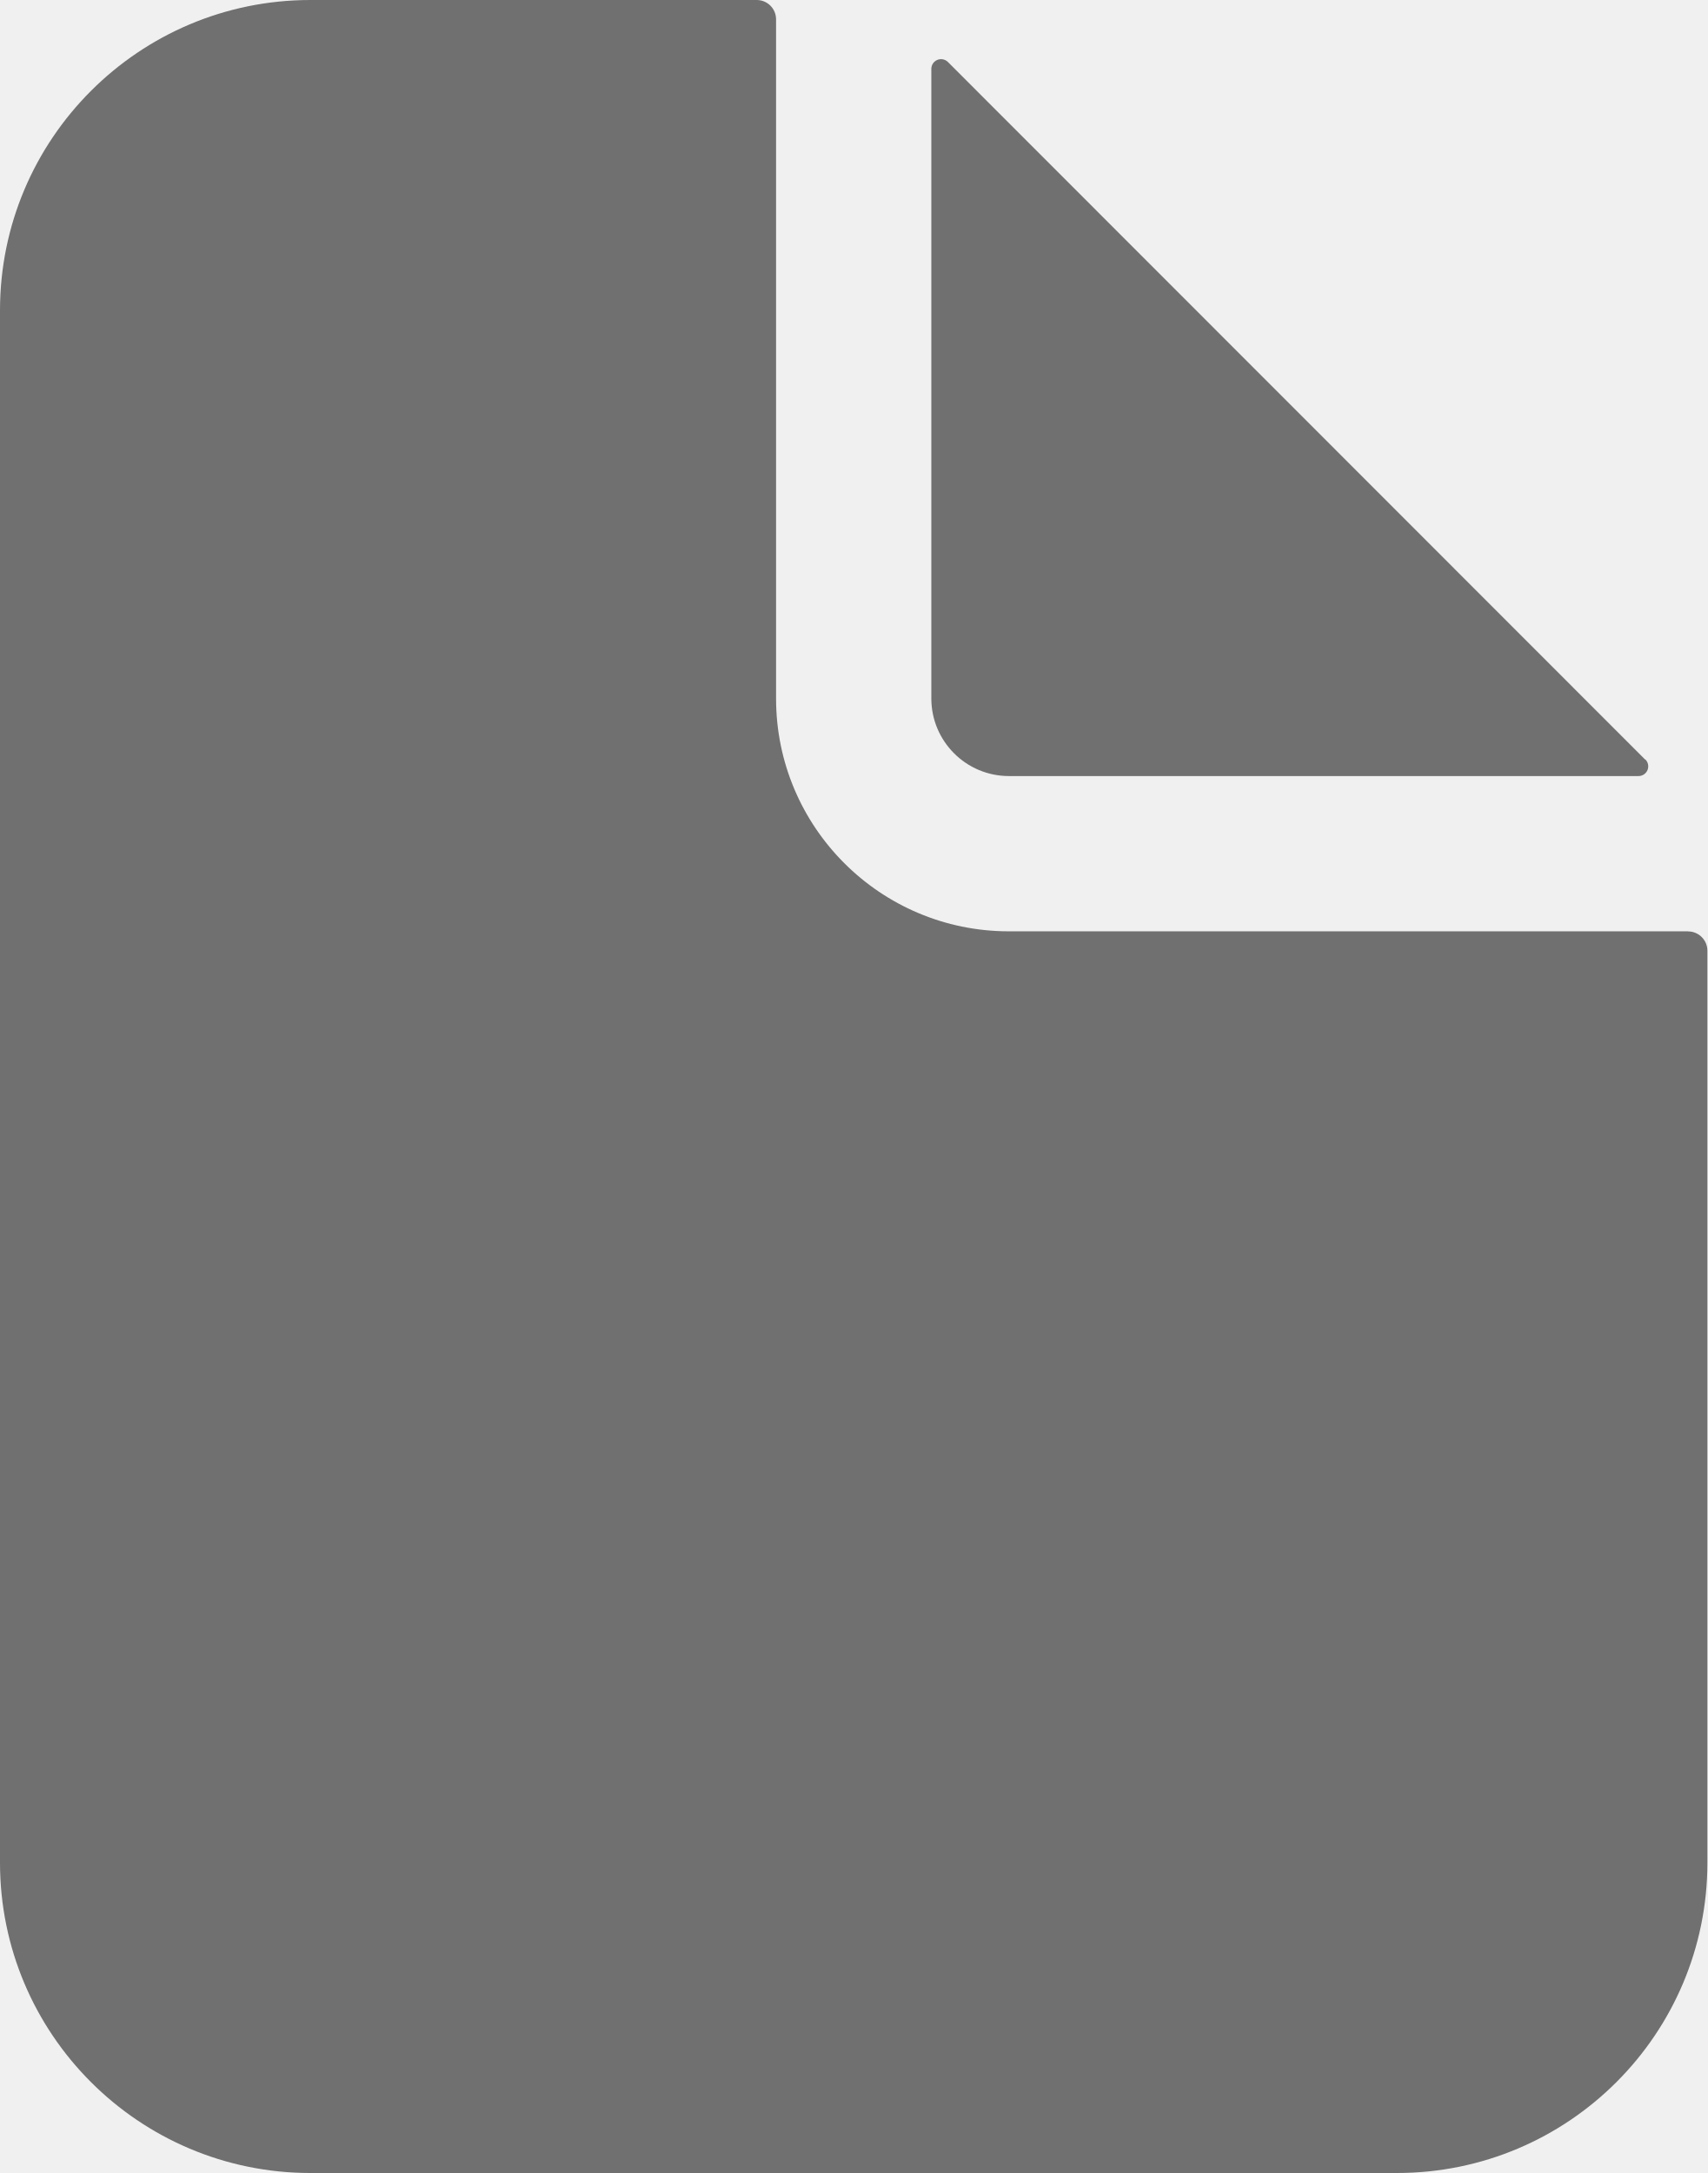
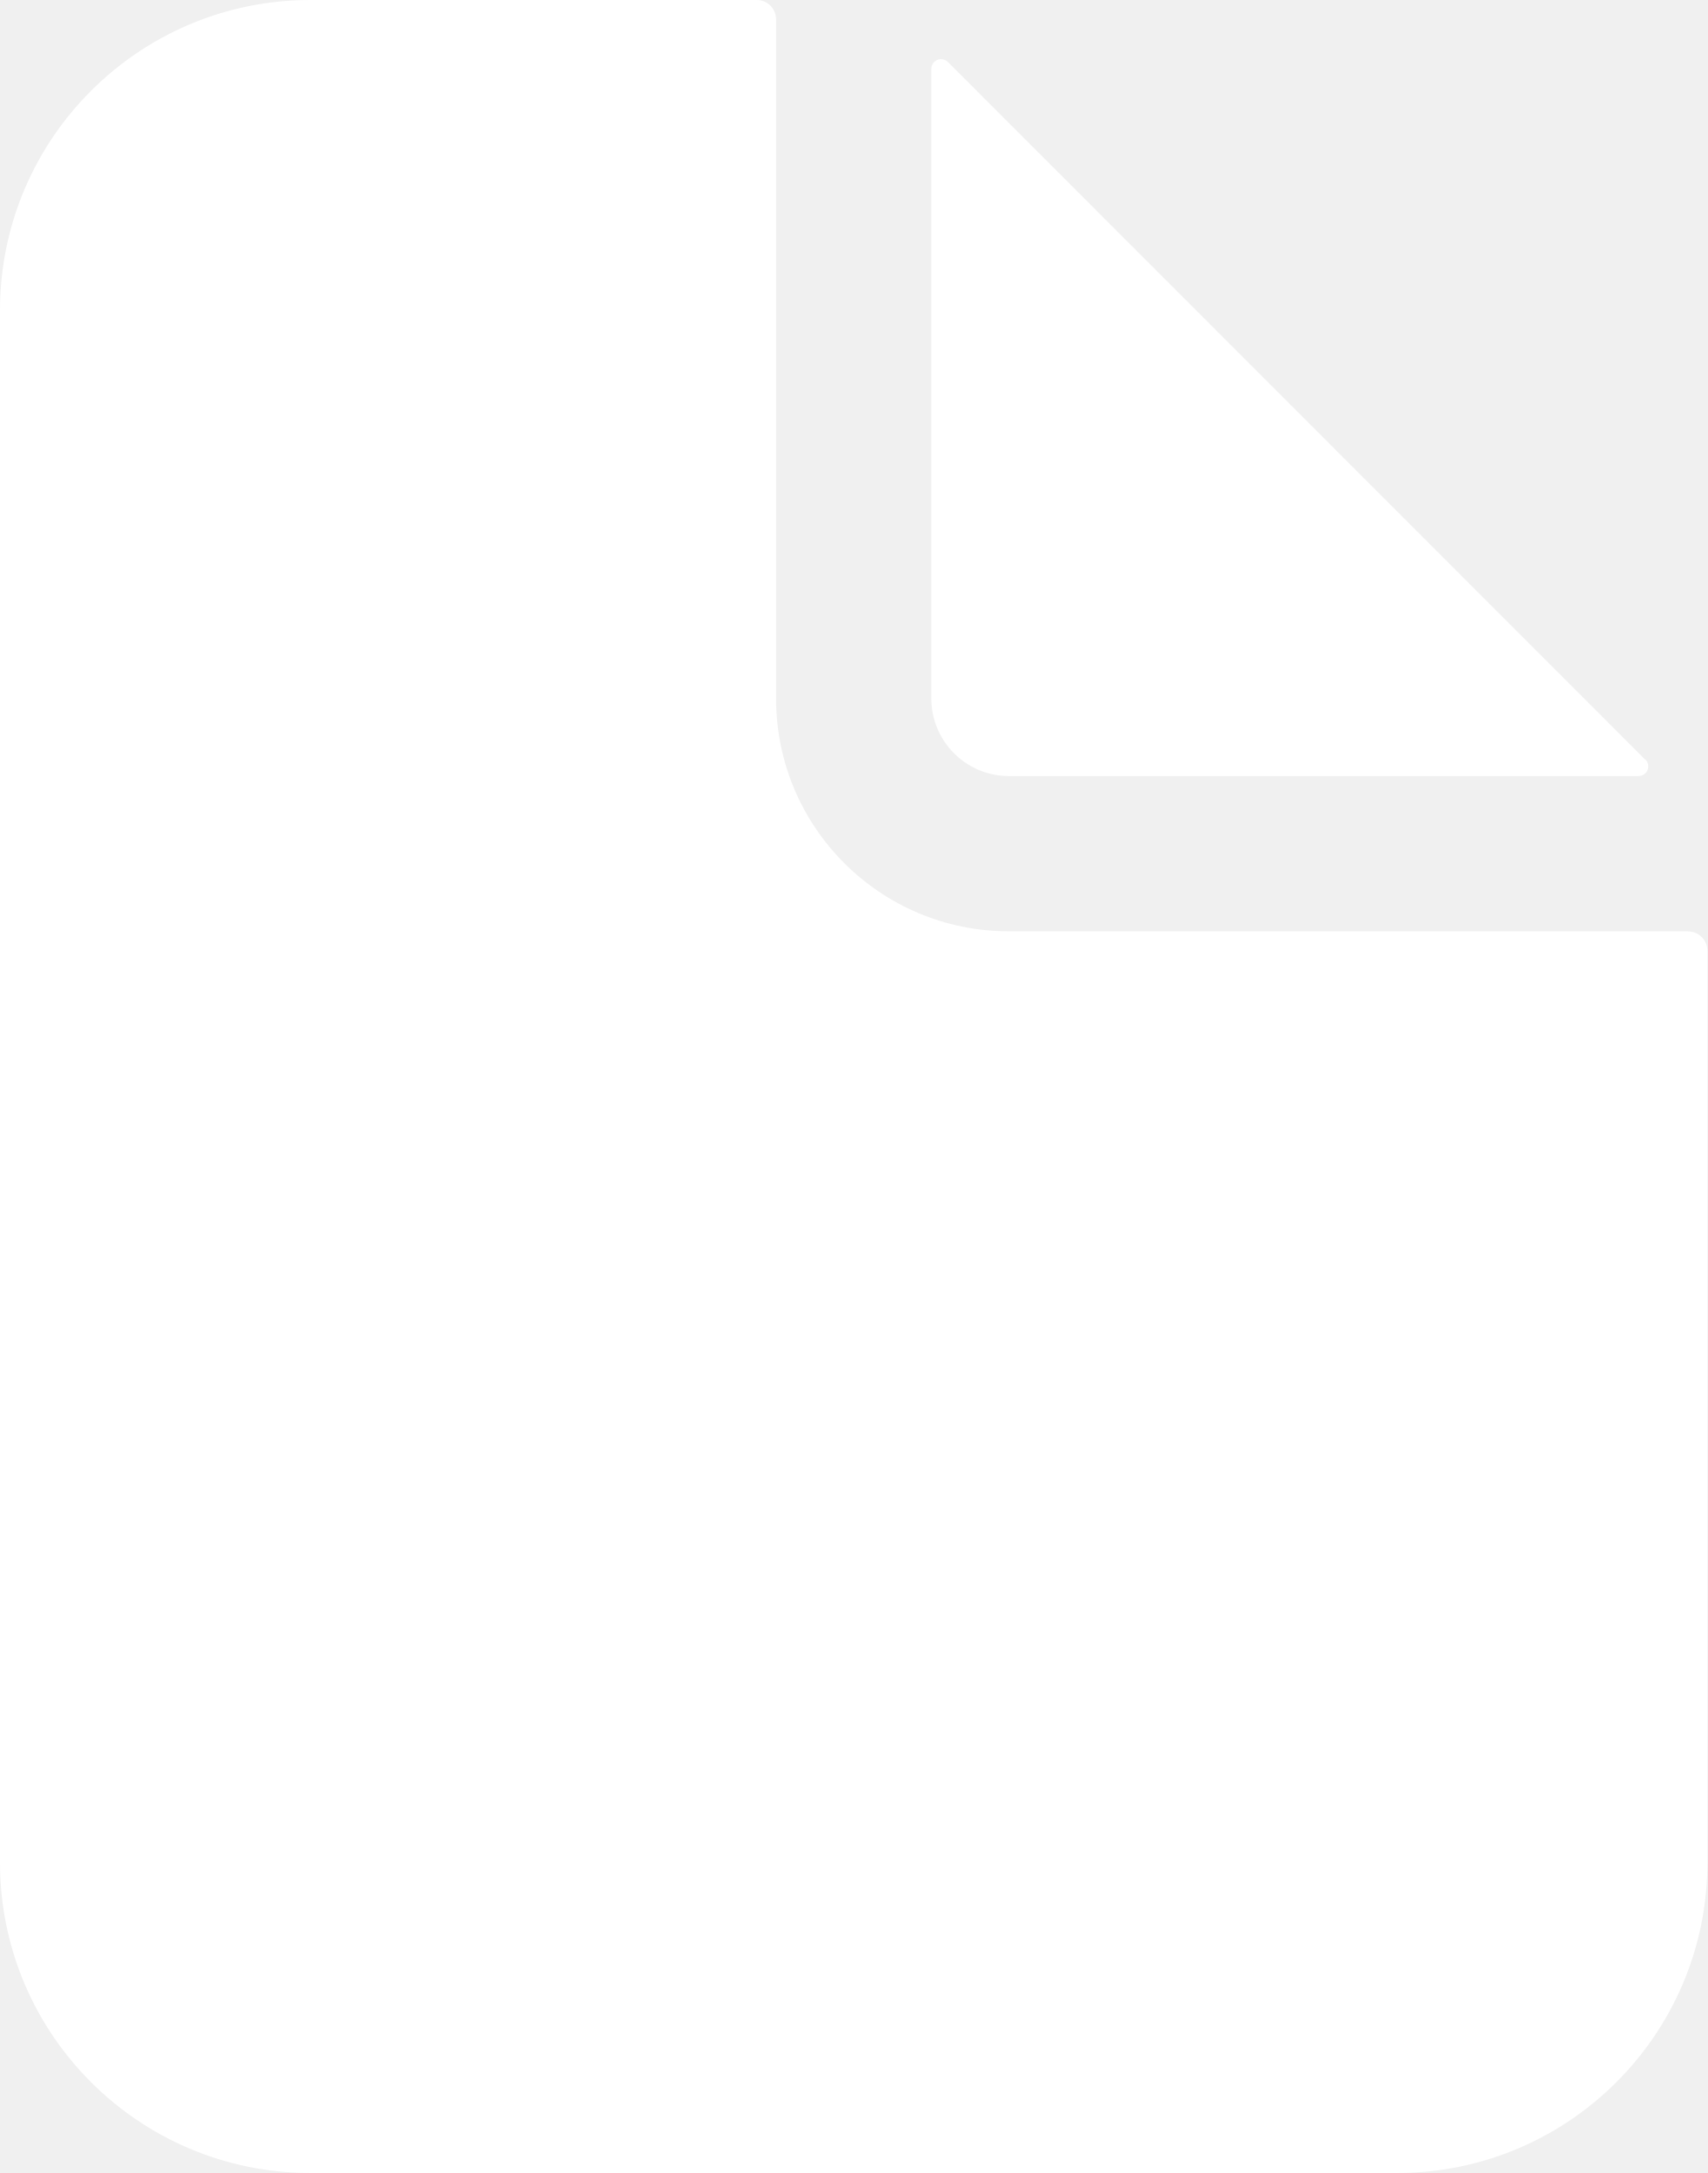
<svg xmlns="http://www.w3.org/2000/svg" width="20.036" height="25.5" viewBox="0 0 20.036 25.5">
  <g id="Lohnabrechnung_Logo" data-name="Lohnabrechnung Logo" transform="translate(-5.625 -2.25)">
-     <path id="Pfad" d="M25.433,13.179H17.464a2.732,2.732,0,0,1-2.732-2.732V2.477A.227.227,0,0,0,14.5,2.25H9.268A3.643,3.643,0,0,0,5.625,5.893V24.107A3.643,3.643,0,0,0,9.268,27.75h12.75a3.643,3.643,0,0,0,3.643-3.643v-10.7a.227.227,0,0,0-.227-.227Z" transform="translate(0)" fill="#707070" />
-     <path id="Pfad-2" data-name="Pfad" d="M27.5,11.326,19.319,3.141a.114.114,0,0,0-.194.08V10.61a.911.911,0,0,0,.911.911h7.389a.114.114,0,0,0,.08-.194Z" transform="translate(-2.571 -0.164)" fill="#707070" />
+     <path id="Pfad" d="M25.433,13.179H17.464a2.732,2.732,0,0,1-2.732-2.732V2.477A.227.227,0,0,0,14.5,2.25H9.268A3.643,3.643,0,0,0,5.625,5.893V24.107A3.643,3.643,0,0,0,9.268,27.75h12.75a3.643,3.643,0,0,0,3.643-3.643v-10.7a.227.227,0,0,0-.227-.227Z" transform="translate(0)" fill="#FFFFFF" />
+     <path id="Pfad-2" data-name="Pfad" d="M27.5,11.326,19.319,3.141a.114.114,0,0,0-.194.08V10.61a.911.911,0,0,0,.911.911h7.389a.114.114,0,0,0,.08-.194Z" transform="translate(-2.571 -0.164)" fill="#FFFFFF" />
  </g>
</svg>
